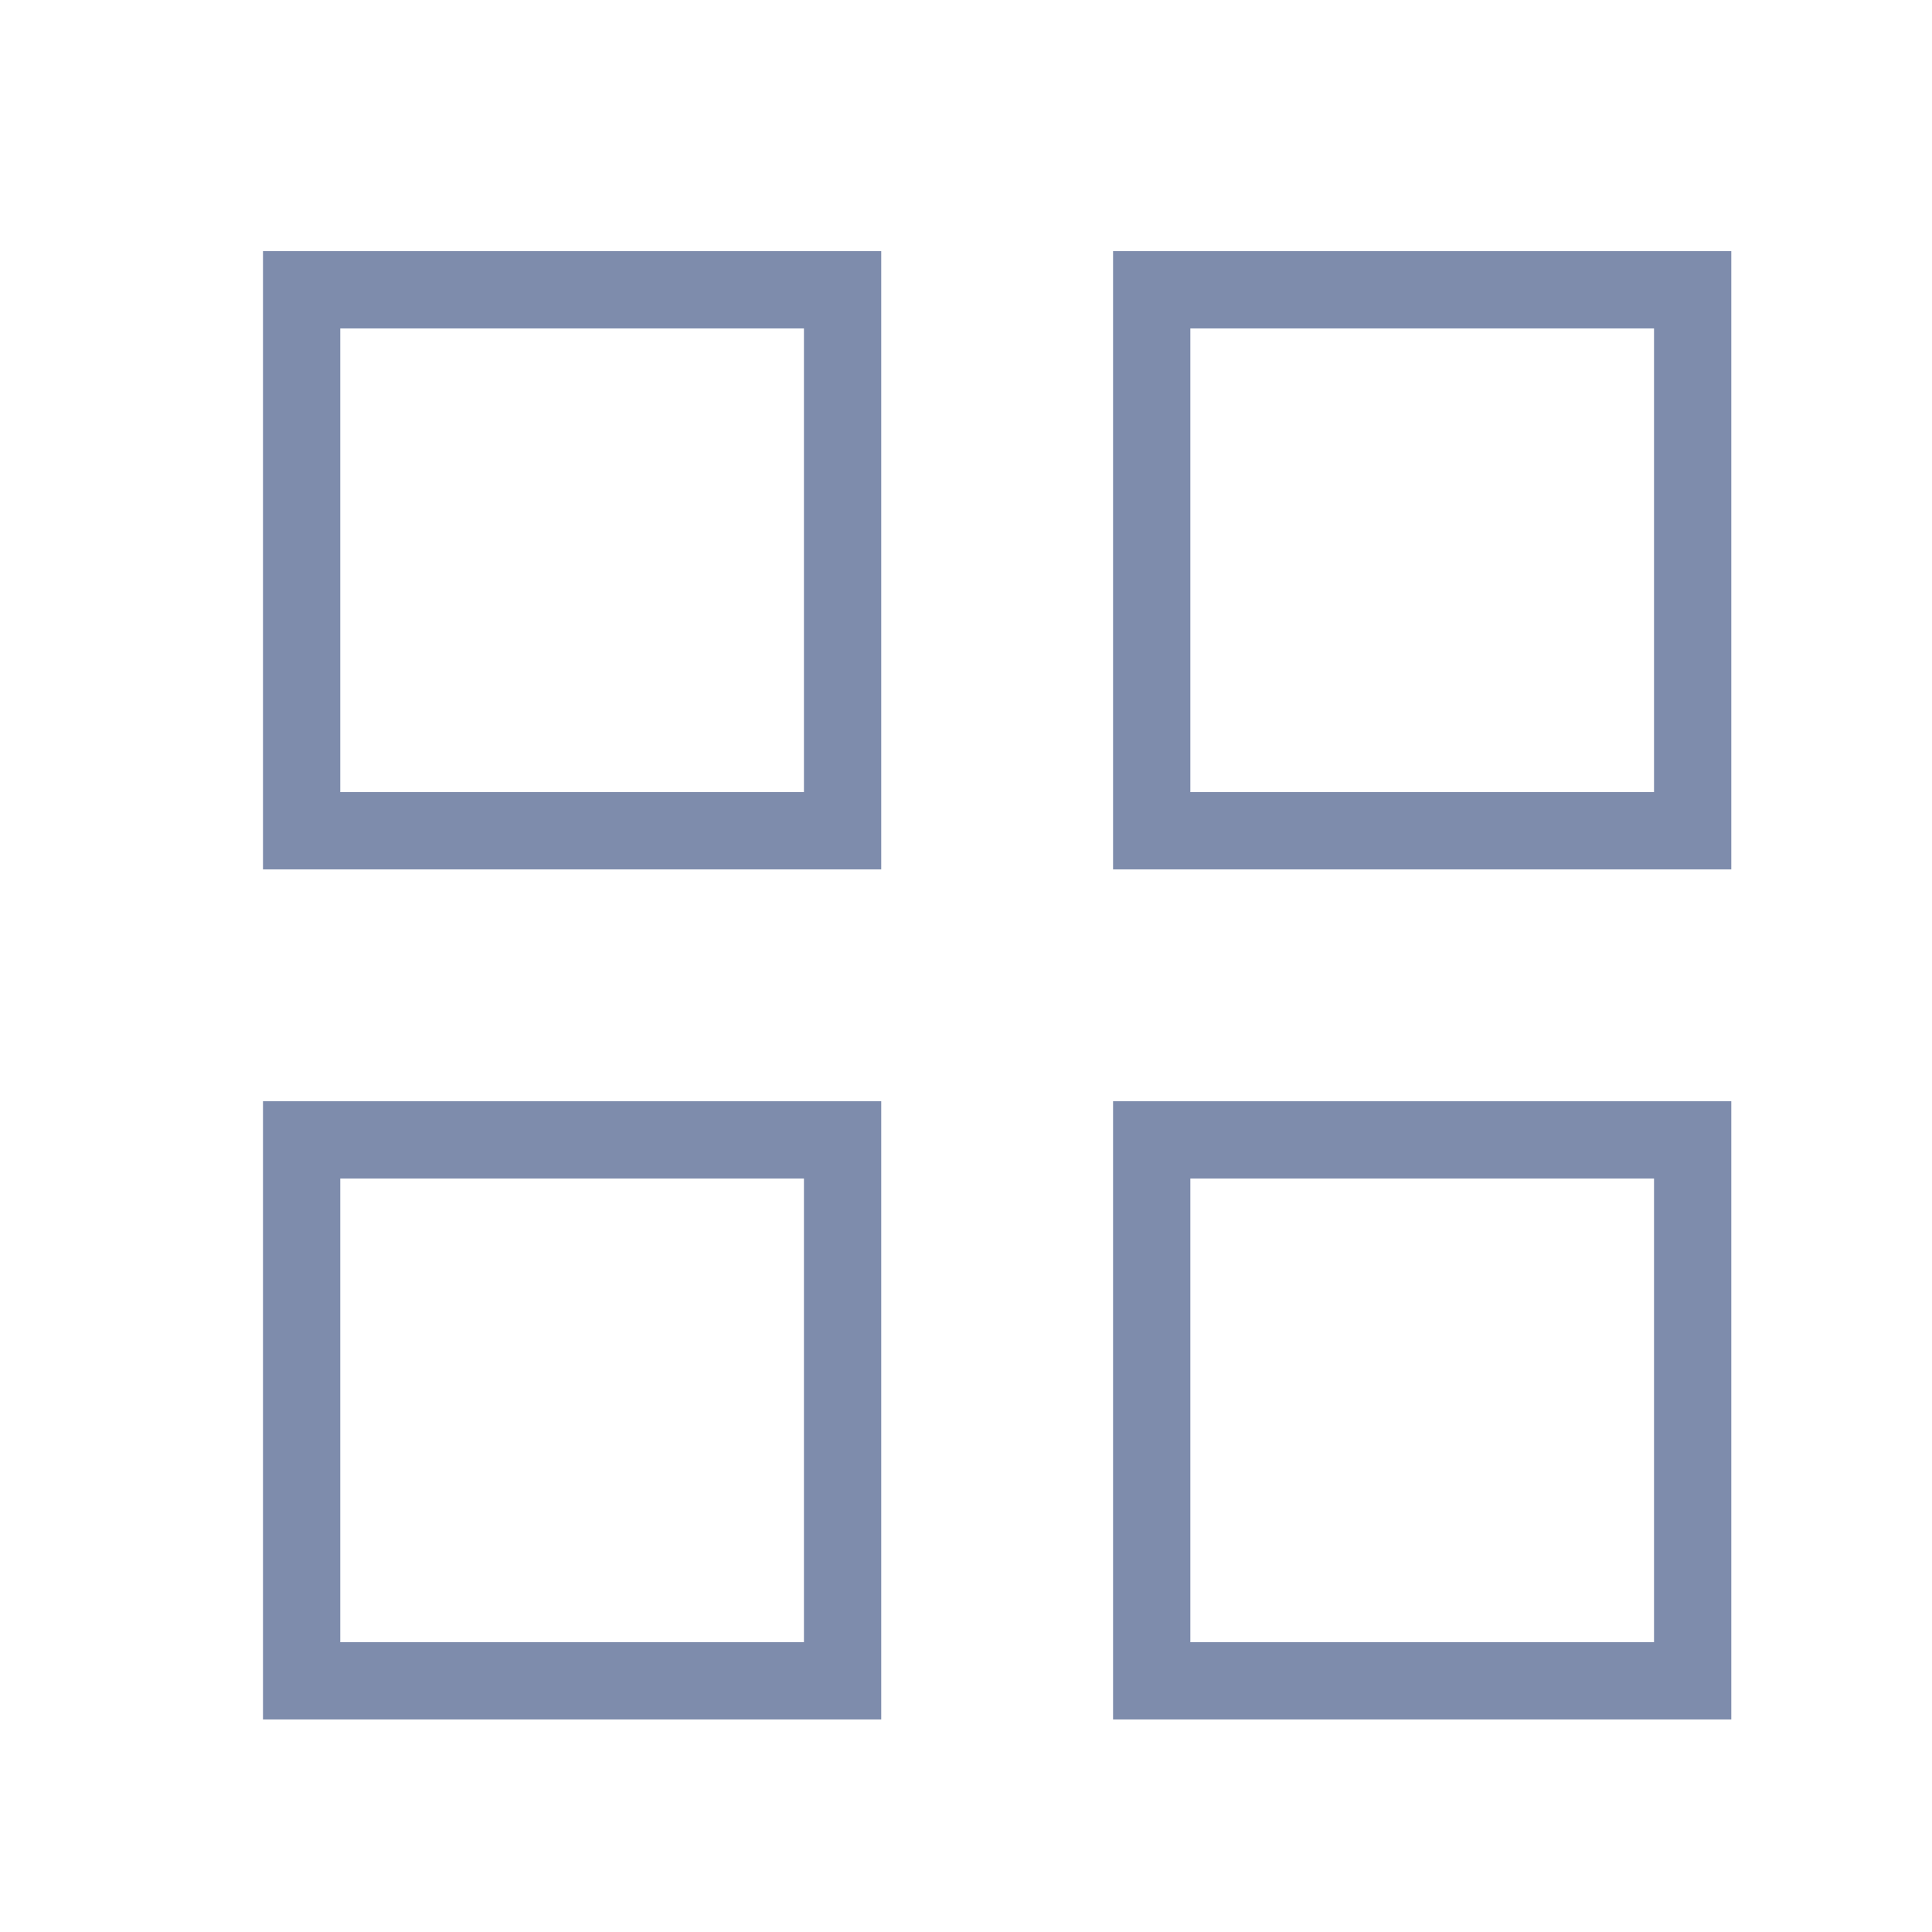
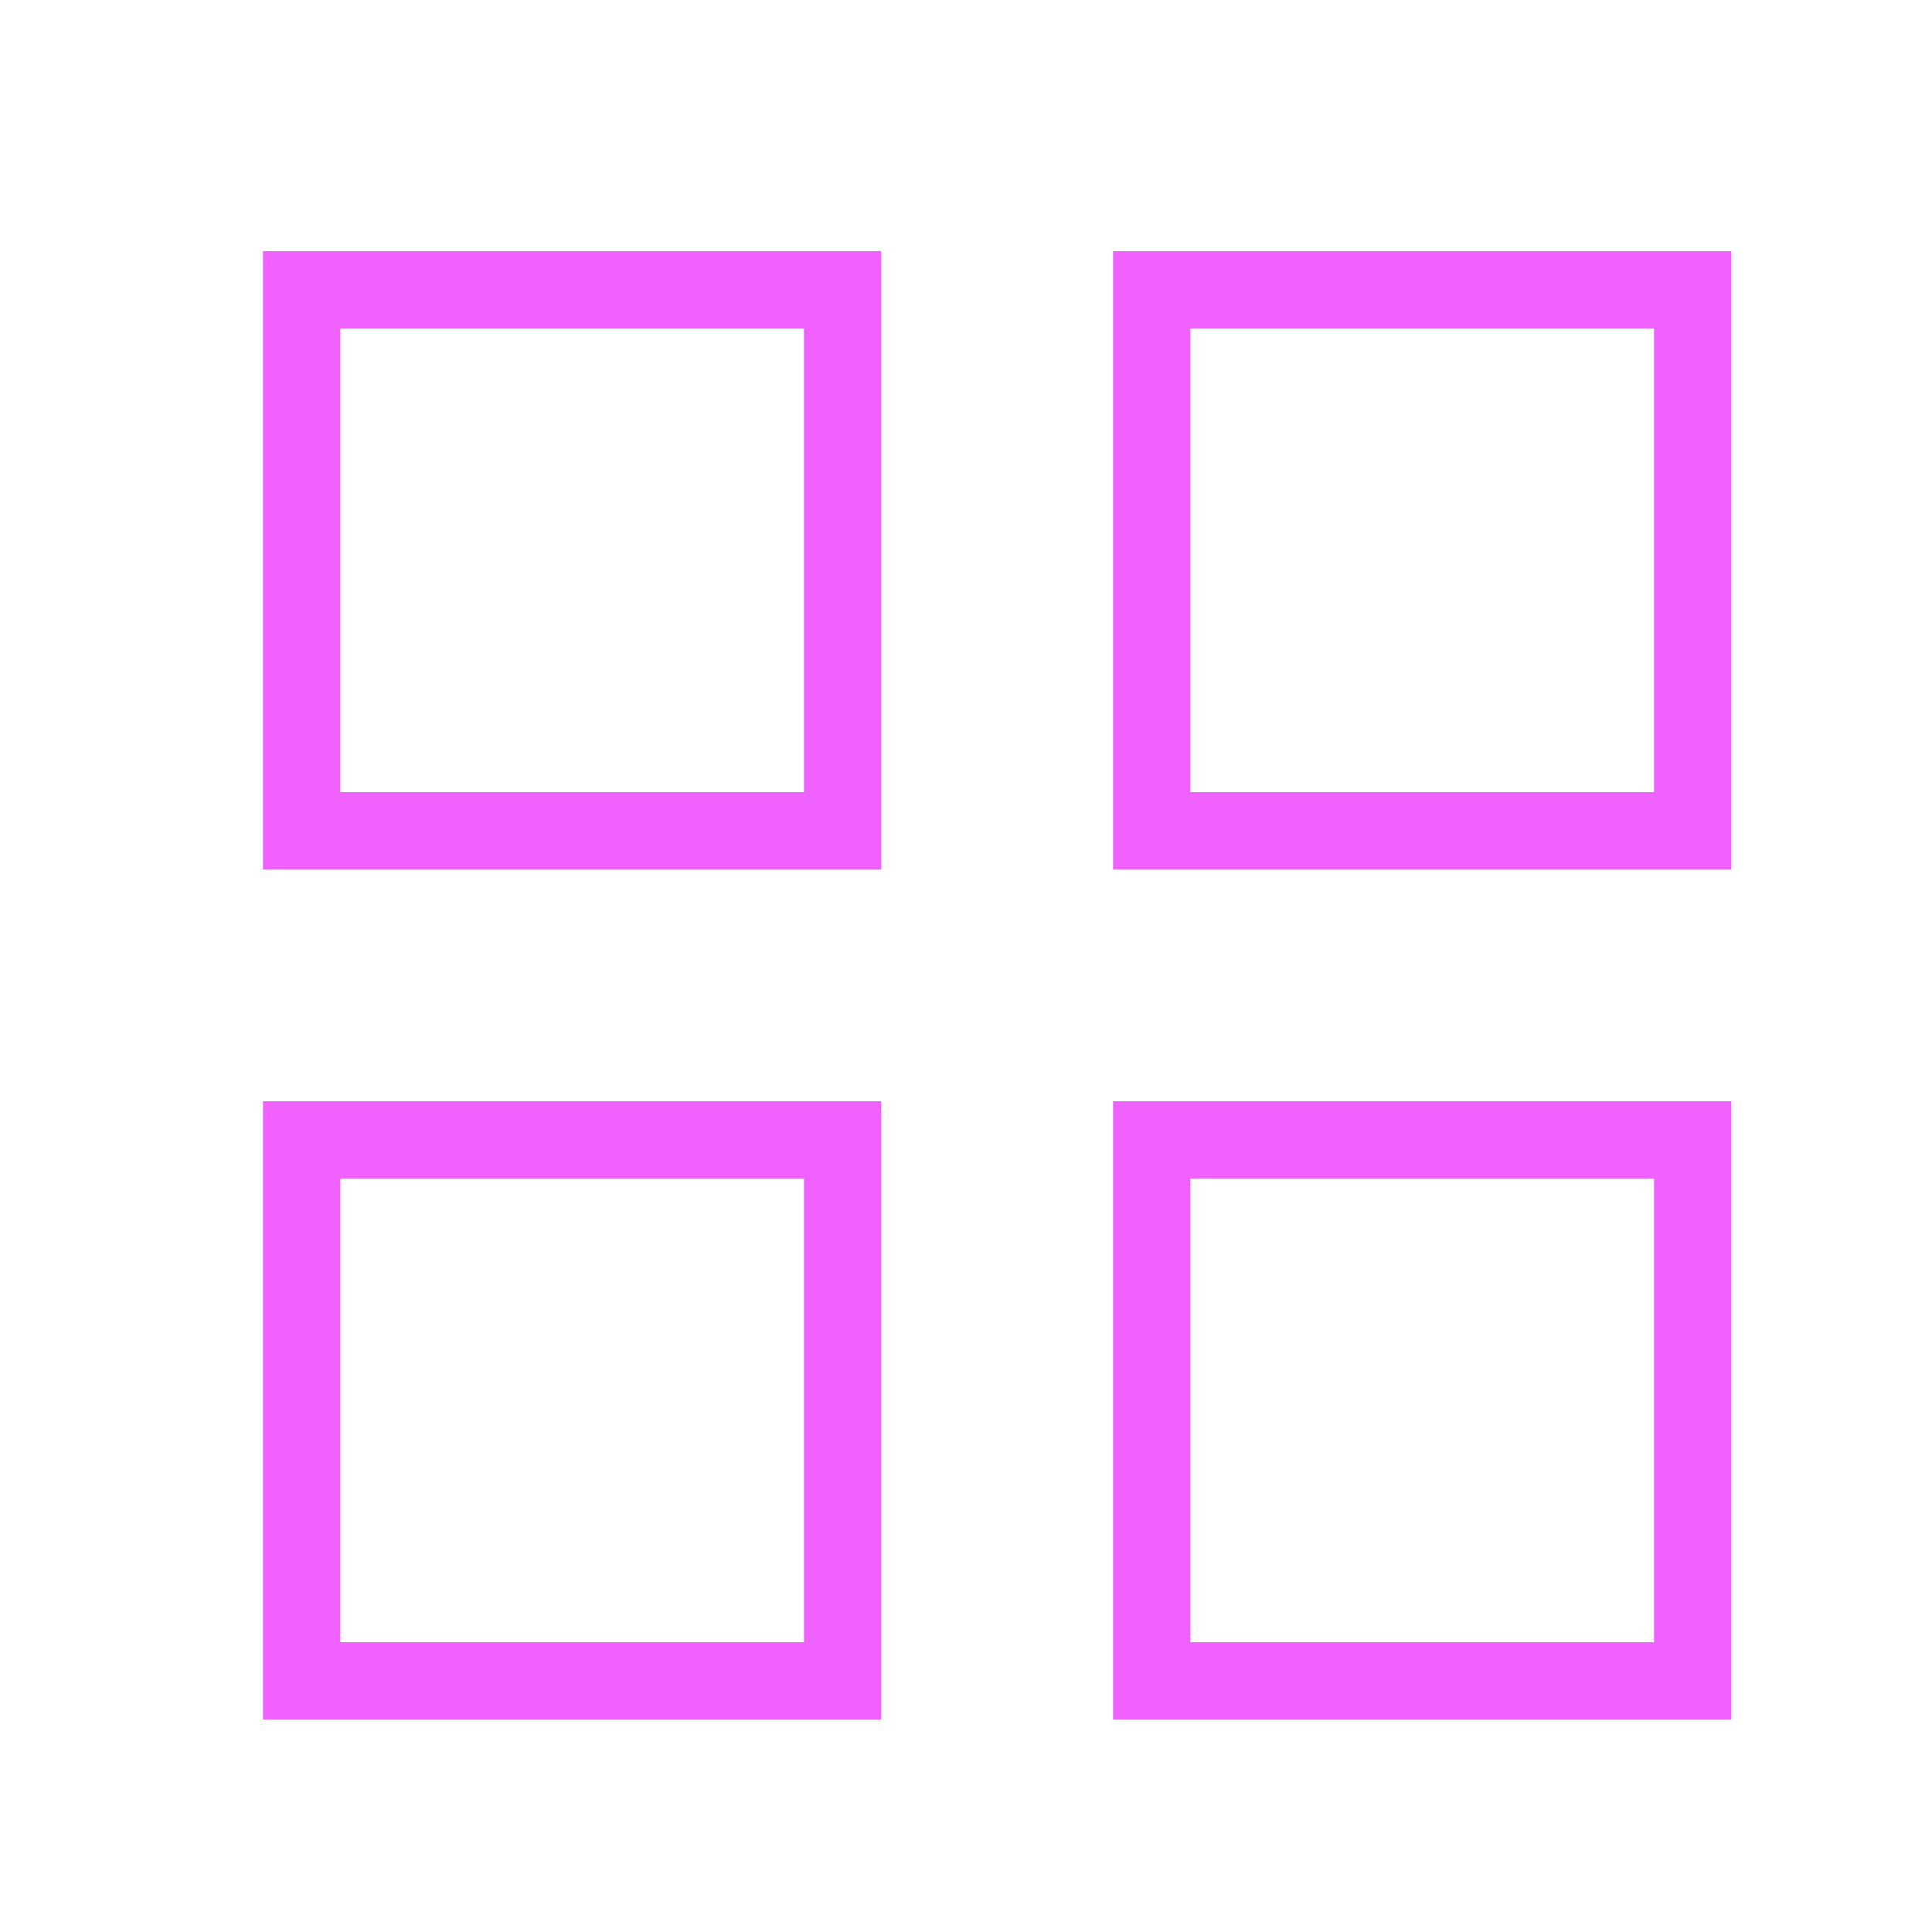
<svg xmlns="http://www.w3.org/2000/svg" className="icon me-3" width="25" height="25" viewBox="0 0 25 25" fill="none">
-   <path d="M21.903 14.75H14.903V21.75H21.903V14.75Z" stroke="#7E8CAC" strokeWidth="2" strokeLinecap="round" strokeLinejoin="round" />
-   <path d="M10.903 14.75H3.903V21.75H10.903V14.75Z" stroke="#7E8CAC" strokeWidth="2" strokeLinecap="round" strokeLinejoin="round" />
-   <path d="M21.903 3.75H14.903V10.75H21.903V3.75Z" stroke="#7E8CAC" strokeWidth="2" strokeLinecap="round" strokeLinejoin="round" />
-   <path d="M10.903 3.75H3.903V10.75H10.903V3.75Z" stroke="#7E8CAC" strokeWidth="2" strokeLinecap="round" strokeLinejoin="round" />
+   <path d="M21.903 14.75H14.903V21.75H21.903V14.75Z" stroke="#EF62FF" strokeWidth="2" strokeLinecap="round" strokeLinejoin="round" />
+   <path d="M10.903 14.75H3.903V21.75H10.903V14.75Z" stroke="#EF62FF" strokeWidth="2" strokeLinecap="round" strokeLinejoin="round" />
+   <path d="M21.903 3.75H14.903V10.75H21.903V3.75Z" stroke="#EF62FF" strokeWidth="2" strokeLinecap="round" strokeLinejoin="round" />
+   <path d="M10.903 3.75H3.903V10.75H10.903V3.75Z" stroke="#EF62FF" strokeWidth="2" strokeLinecap="round" strokeLinejoin="round" />
</svg>
